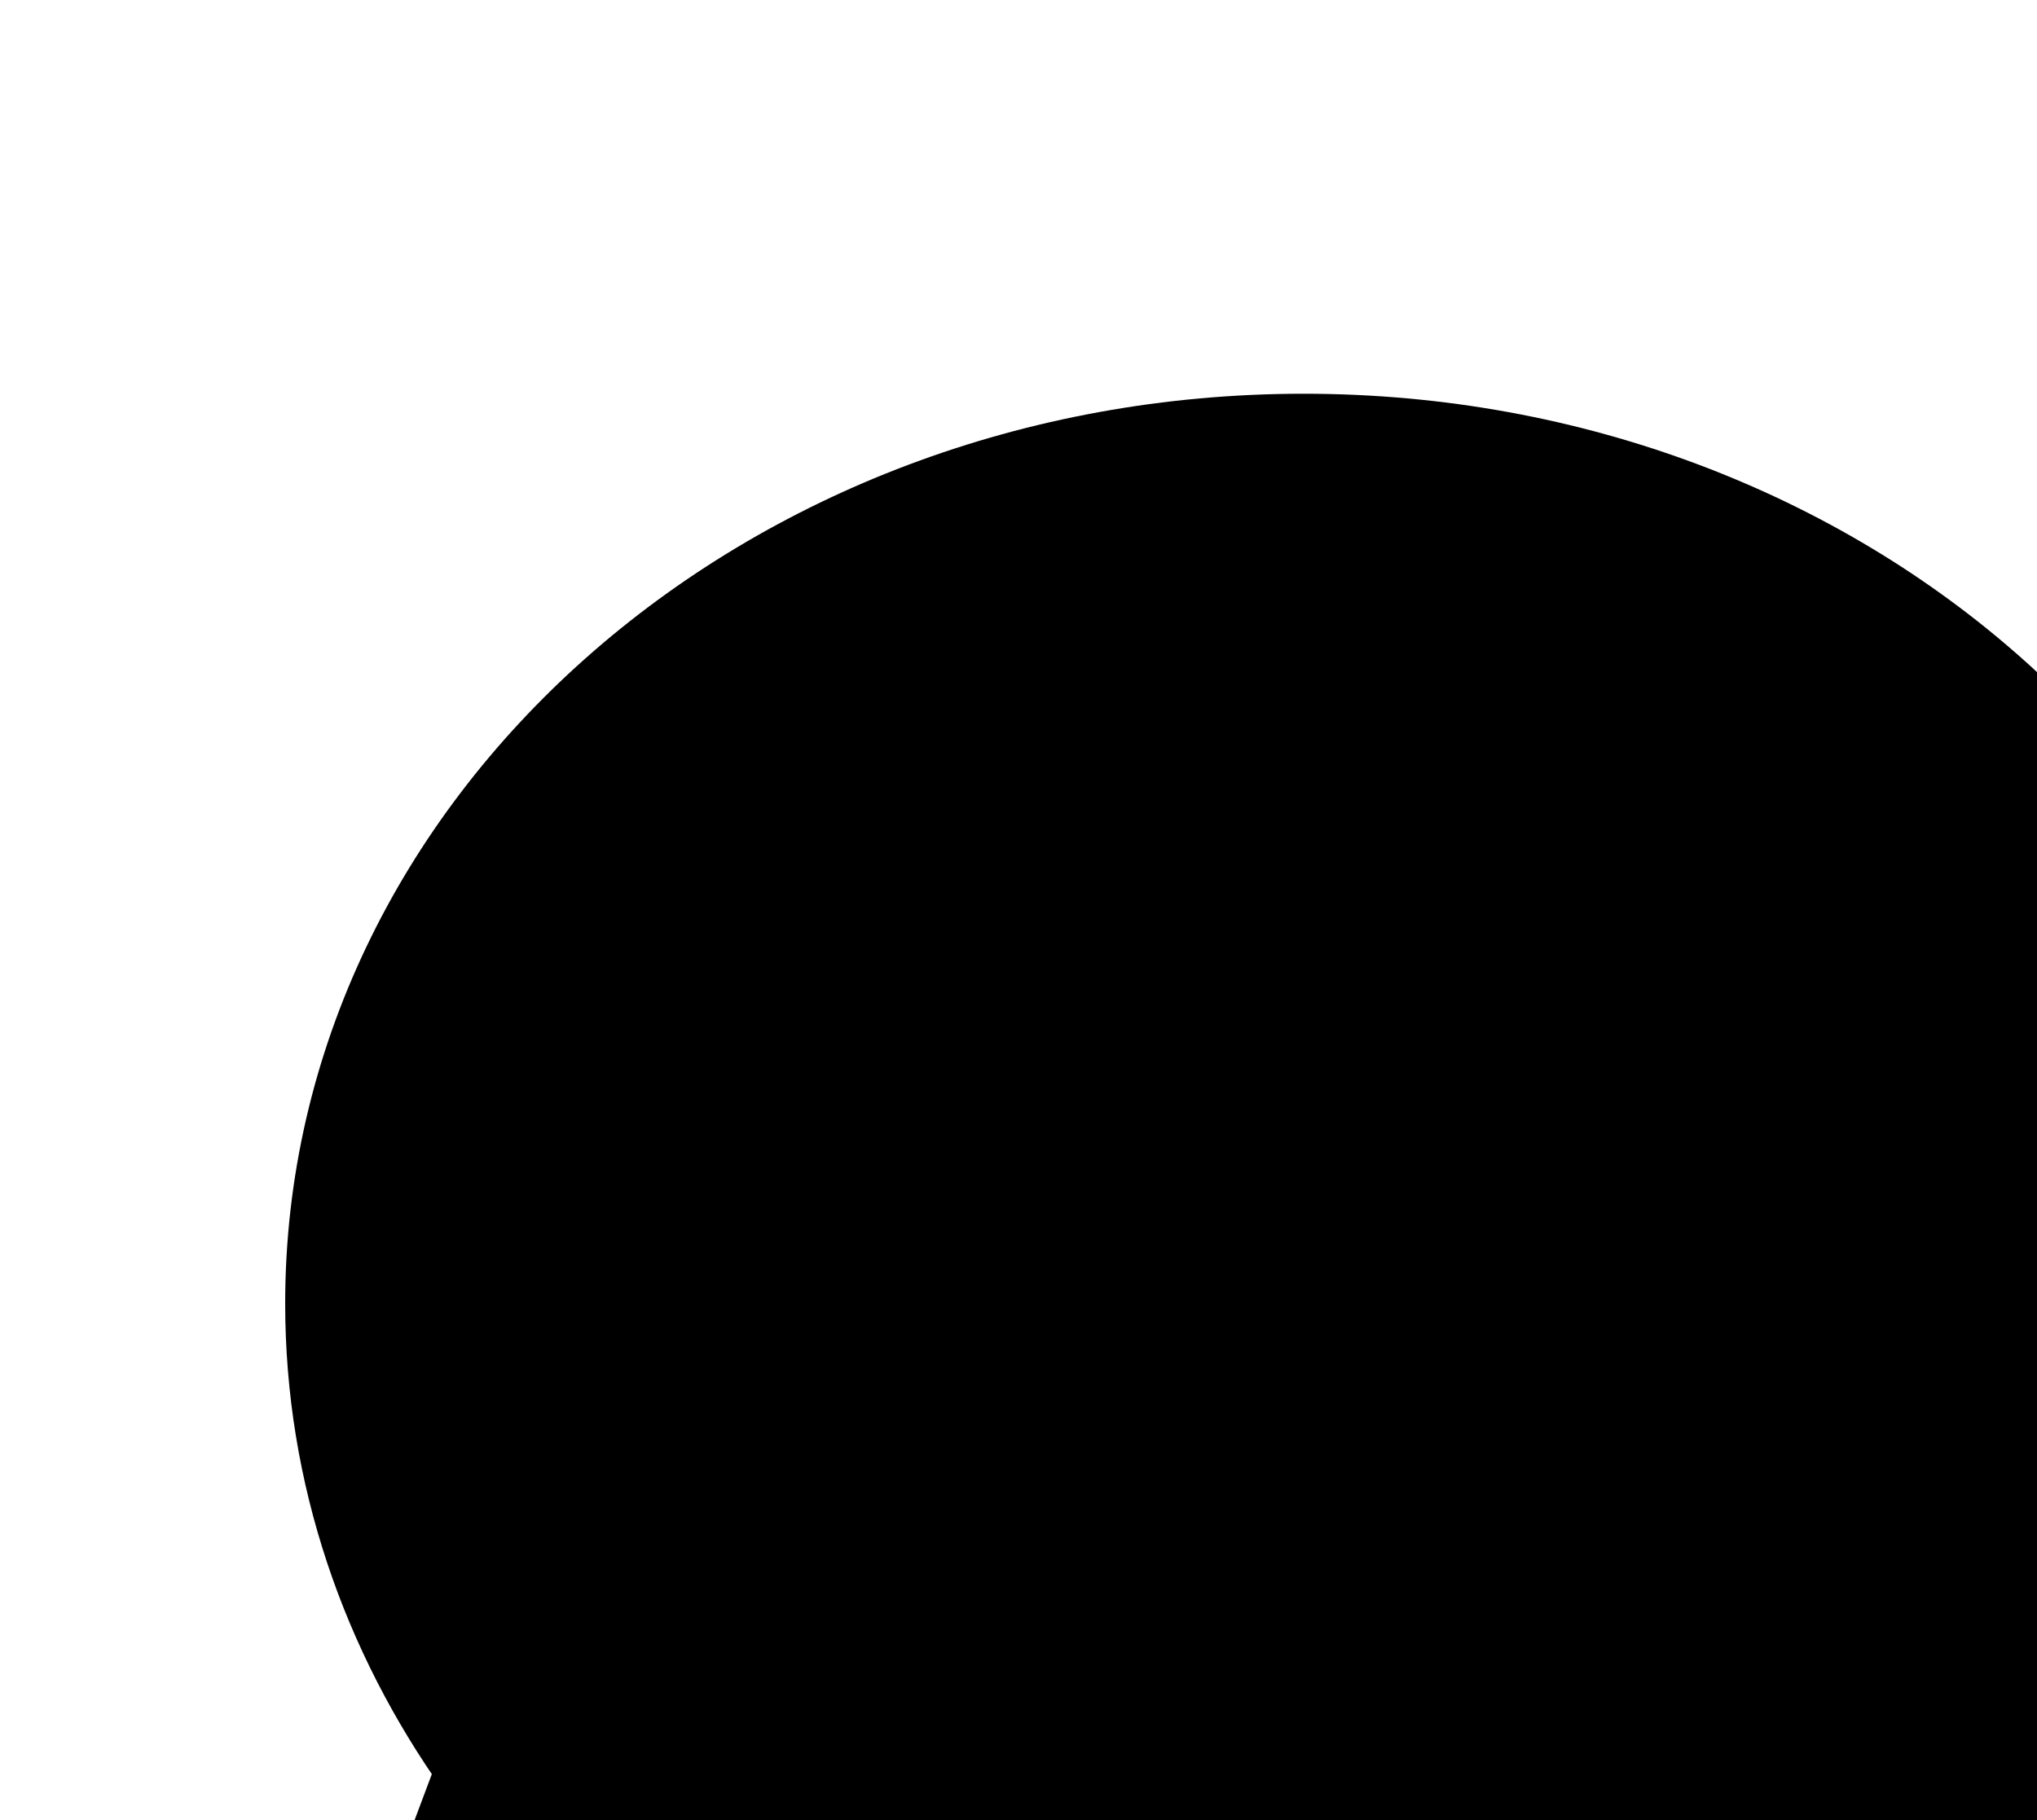
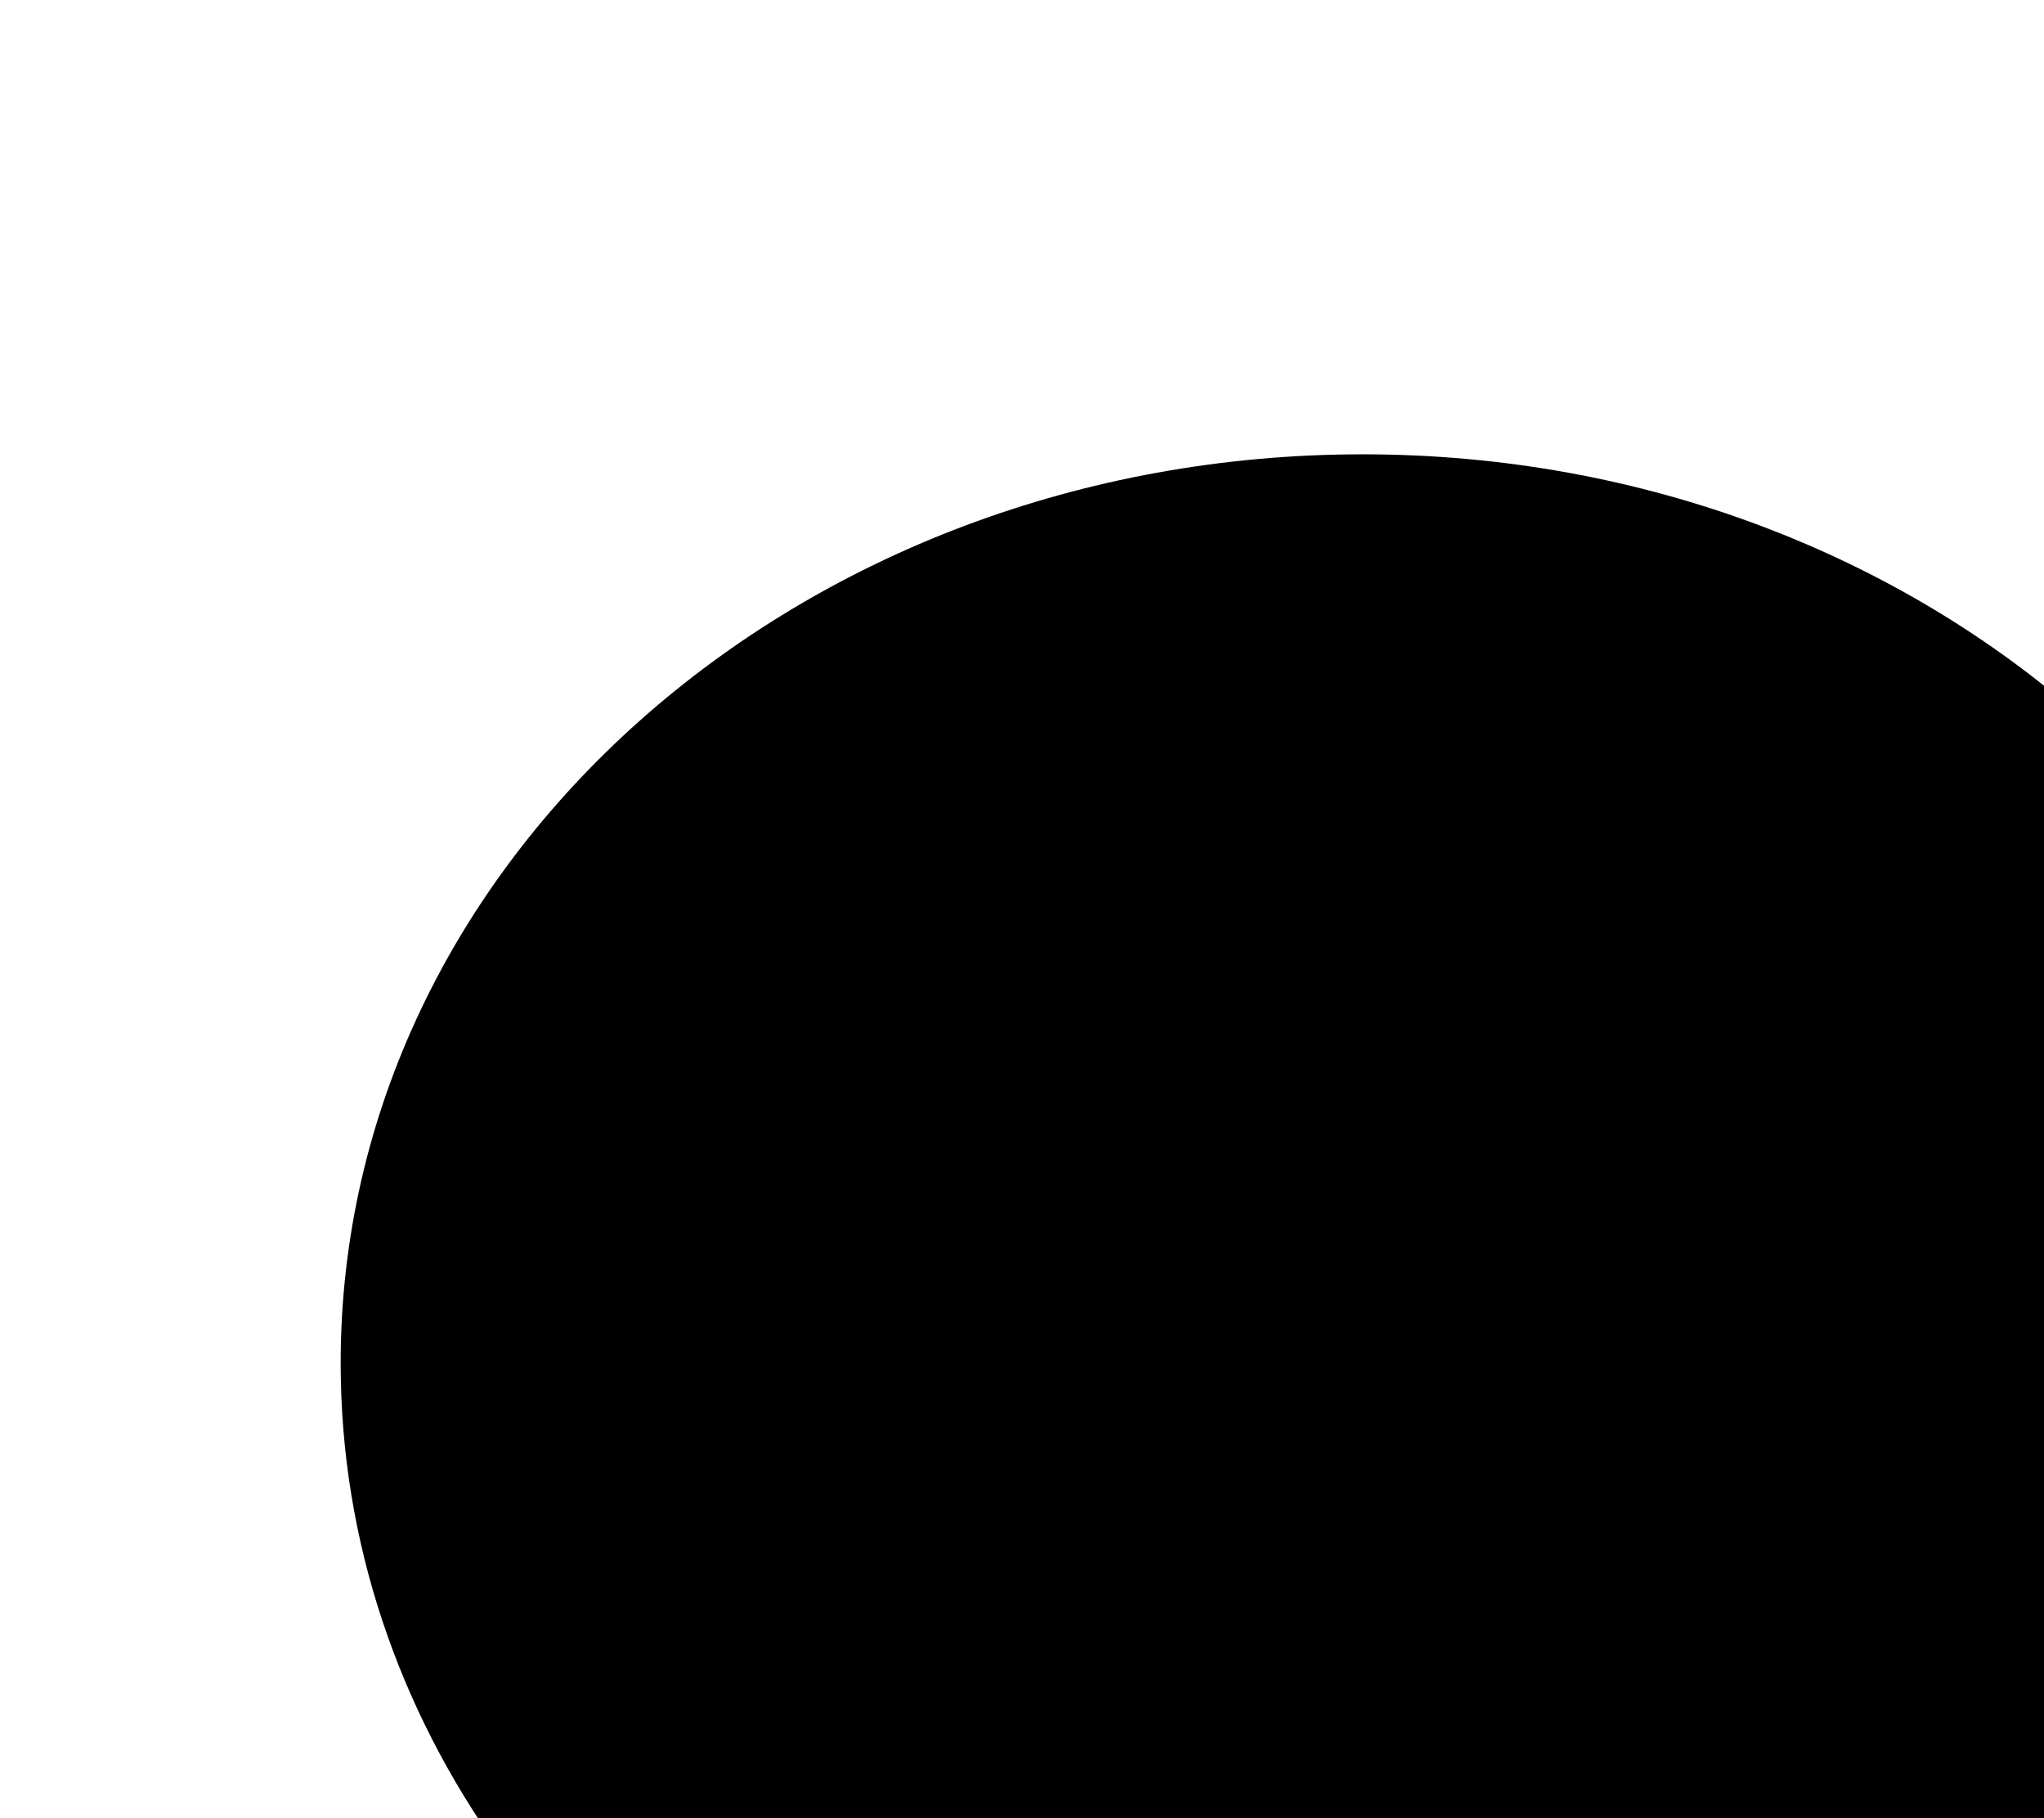
- <svg xmlns="http://www.w3.org/2000/svg" fill="currentColor">
-   <path d="M10.667 16H10.68M16 16H16.013M21.333 16H21.347M28 16C28 21.891 22.627 26.667 16 26.667C13.948 26.667 12.016 26.209 10.326 25.401L4 26.667L5.86 21.707C4.682 20.056 4 18.099 4 16C4 10.109 9.373 5.333 16 5.333C22.627 5.333 28 10.109 28 16Z" fill="currentColor" stroke="currentColor" stroke-linecap="round" stroke-linejoin="round" />
+ <svg xmlns="http://www.w3.org/2000/svg">
+   <path d="M10.667 16H10.68M16 16H16.013M21.333 16H21.347M28 16C28 21.891 22.627 26.667 16 26.667C13.948 26.667 12.016 26.209 10.326 25.401L4 26.667L5.86 21.707C4.682 20.056 4 18.099 4 16C4 10.109 9.373 5.333 16 5.333C22.627 5.333 28 10.109 28 16Z" stroke-linecap="round" stroke-linejoin="round" />
</svg>
